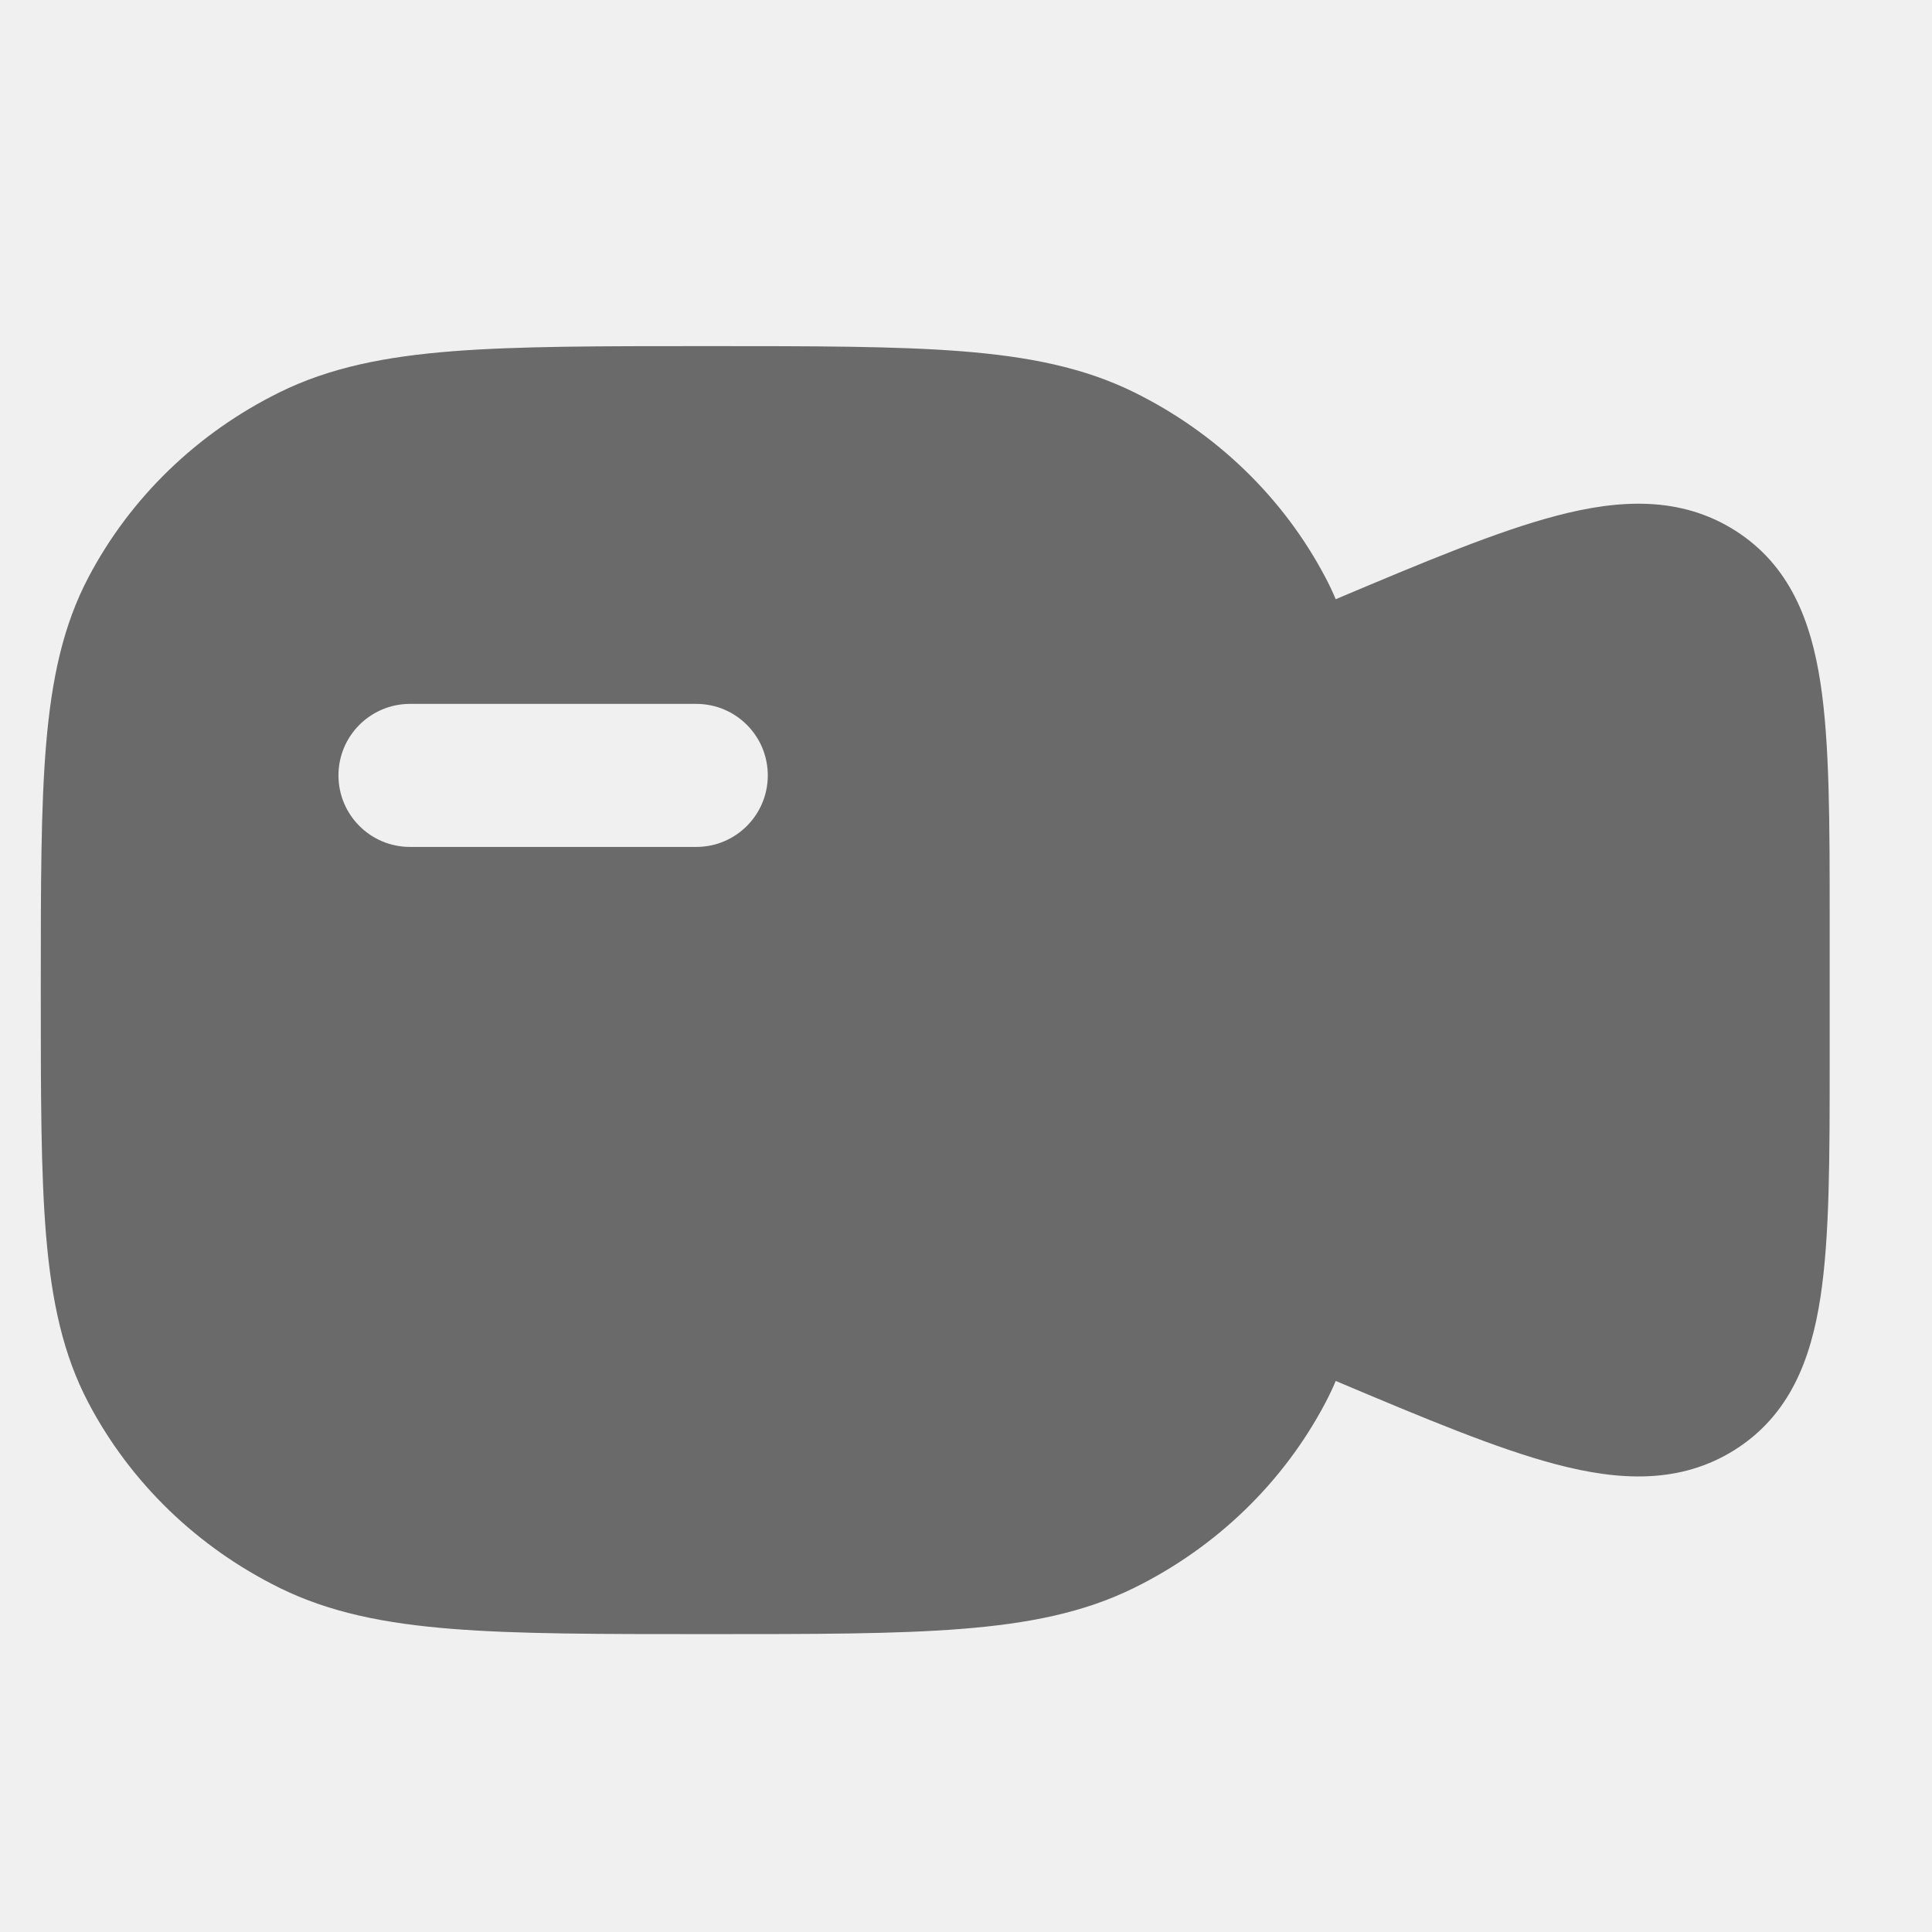
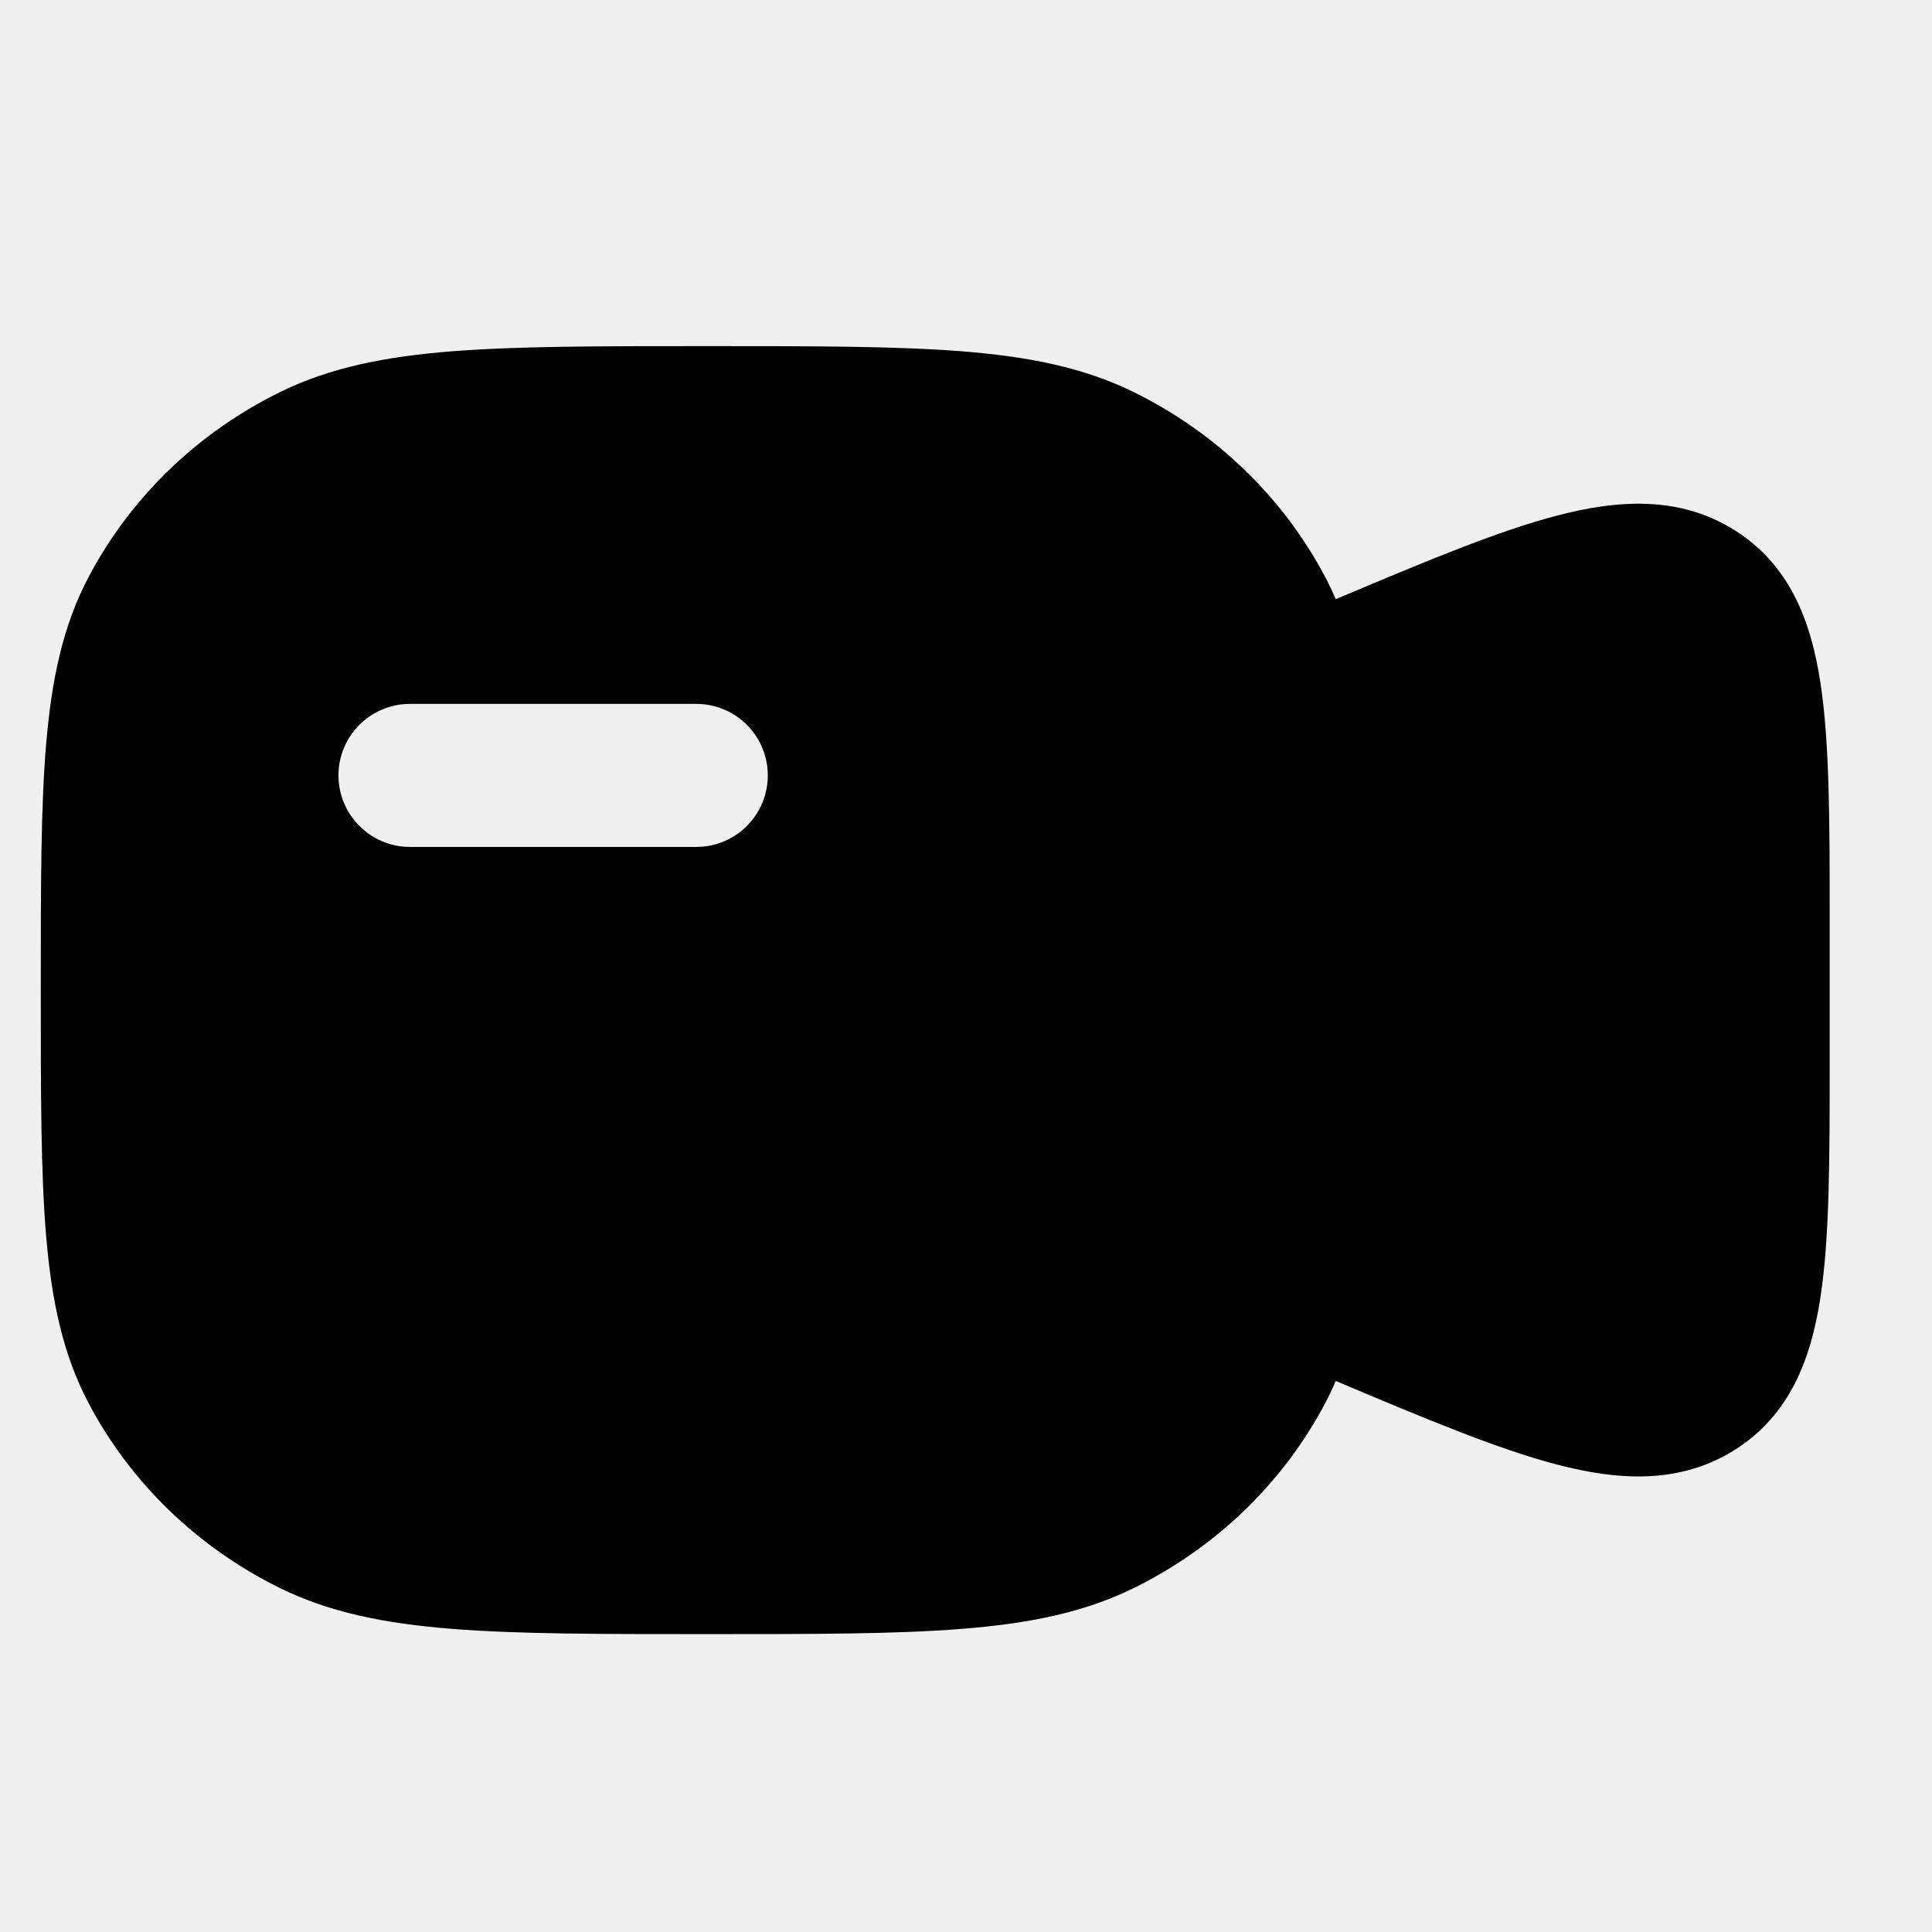
<svg xmlns="http://www.w3.org/2000/svg" width="27" height="27" viewBox="0 0 27 27" fill="none">
  <g clip-path="url(#clip0_6744_39701)">
-     <path fill-rule="evenodd" clip-rule="evenodd" d="M9.843 4.837H9.915H9.915C11.374 4.837 12.518 4.837 13.437 4.909C14.374 4.983 15.147 5.136 15.847 5.481C16.998 6.048 17.934 6.953 18.521 8.066C18.574 8.167 18.623 8.269 18.667 8.374C19.909 7.85 20.925 7.424 21.75 7.208C22.628 6.977 23.482 6.93 24.247 7.413C25.011 7.897 25.308 8.673 25.441 9.543C25.57 10.384 25.57 11.494 25.57 12.856V12.859V14.814V14.817C25.57 16.179 25.57 17.289 25.441 18.13C25.308 19 25.011 19.776 24.247 20.26C23.482 20.743 22.628 20.696 21.75 20.465C20.925 20.249 19.909 19.823 18.667 19.299C18.623 19.404 18.574 19.506 18.521 19.607C17.934 20.72 16.998 21.625 15.847 22.192C15.147 22.537 14.374 22.69 13.437 22.764C12.518 22.837 11.374 22.837 9.915 22.837H9.843C8.384 22.837 7.24 22.837 6.32 22.764C5.384 22.69 4.61 22.537 3.91 22.192C2.759 21.625 1.823 20.72 1.237 19.607C0.88 18.93 0.722 18.183 0.645 17.277C0.57 16.388 0.57 15.282 0.57 13.871V13.871V13.802V13.802C0.57 12.391 0.57 11.285 0.645 10.396C0.722 9.491 0.88 8.743 1.237 8.066C1.823 6.953 2.759 6.048 3.91 5.481C4.61 5.136 5.384 4.983 6.32 4.909C7.24 4.837 8.384 4.837 9.842 4.837H9.843ZM5.73 9.837C5.178 9.837 4.73 10.284 4.73 10.836C4.73 11.389 5.178 11.836 5.73 11.836H9.73C10.283 11.836 10.73 11.389 10.73 10.836C10.73 10.284 10.283 9.837 9.73 9.837H5.73Z" fill="#6A6A6A" />
+     <path fill-rule="evenodd" clip-rule="evenodd" d="M9.843 4.837H9.915H9.915C11.374 4.837 12.518 4.837 13.437 4.909C14.374 4.983 15.147 5.136 15.847 5.481C16.998 6.048 17.934 6.953 18.521 8.066C18.574 8.167 18.623 8.269 18.667 8.374C19.909 7.85 20.925 7.424 21.75 7.208C22.628 6.977 23.482 6.93 24.247 7.413C25.011 7.897 25.308 8.673 25.441 9.543C25.57 10.384 25.57 11.494 25.57 12.856V12.859V14.814V14.817C25.57 16.179 25.57 17.289 25.441 18.13C25.308 19 25.011 19.776 24.247 20.26C23.482 20.743 22.628 20.696 21.75 20.465C20.925 20.249 19.909 19.823 18.667 19.299C18.623 19.404 18.574 19.506 18.521 19.607C17.934 20.72 16.998 21.625 15.847 22.192C15.147 22.537 14.374 22.69 13.437 22.764C12.518 22.837 11.374 22.837 9.915 22.837H9.843C8.384 22.837 7.24 22.837 6.32 22.764C5.384 22.69 4.61 22.537 3.91 22.192C2.759 21.625 1.823 20.72 1.237 19.607C0.88 18.93 0.722 18.183 0.645 17.277C0.57 16.388 0.57 15.282 0.57 13.871V13.871V13.802V13.802C0.57 12.391 0.57 11.285 0.645 10.396C0.722 9.491 0.88 8.743 1.237 8.066C1.823 6.953 2.759 6.048 3.91 5.481C4.61 5.136 5.384 4.983 6.32 4.909C7.24 4.837 8.384 4.837 9.842 4.837H9.843ZM5.73 9.837C5.178 9.837 4.73 10.284 4.73 10.836C4.73 11.389 5.178 11.836 5.73 11.836H9.73C10.283 11.836 10.73 11.389 10.73 10.836C10.73 10.284 10.283 9.837 9.73 9.837H5.73Z" fill="currentColor" />
  </g>
  <defs>
    <clipPath id="clip0_6744_39701">
      <rect width="26" height="26" fill="white" transform="translate(0.0703125 0.836548)" />
    </clipPath>
  </defs>
</svg>
